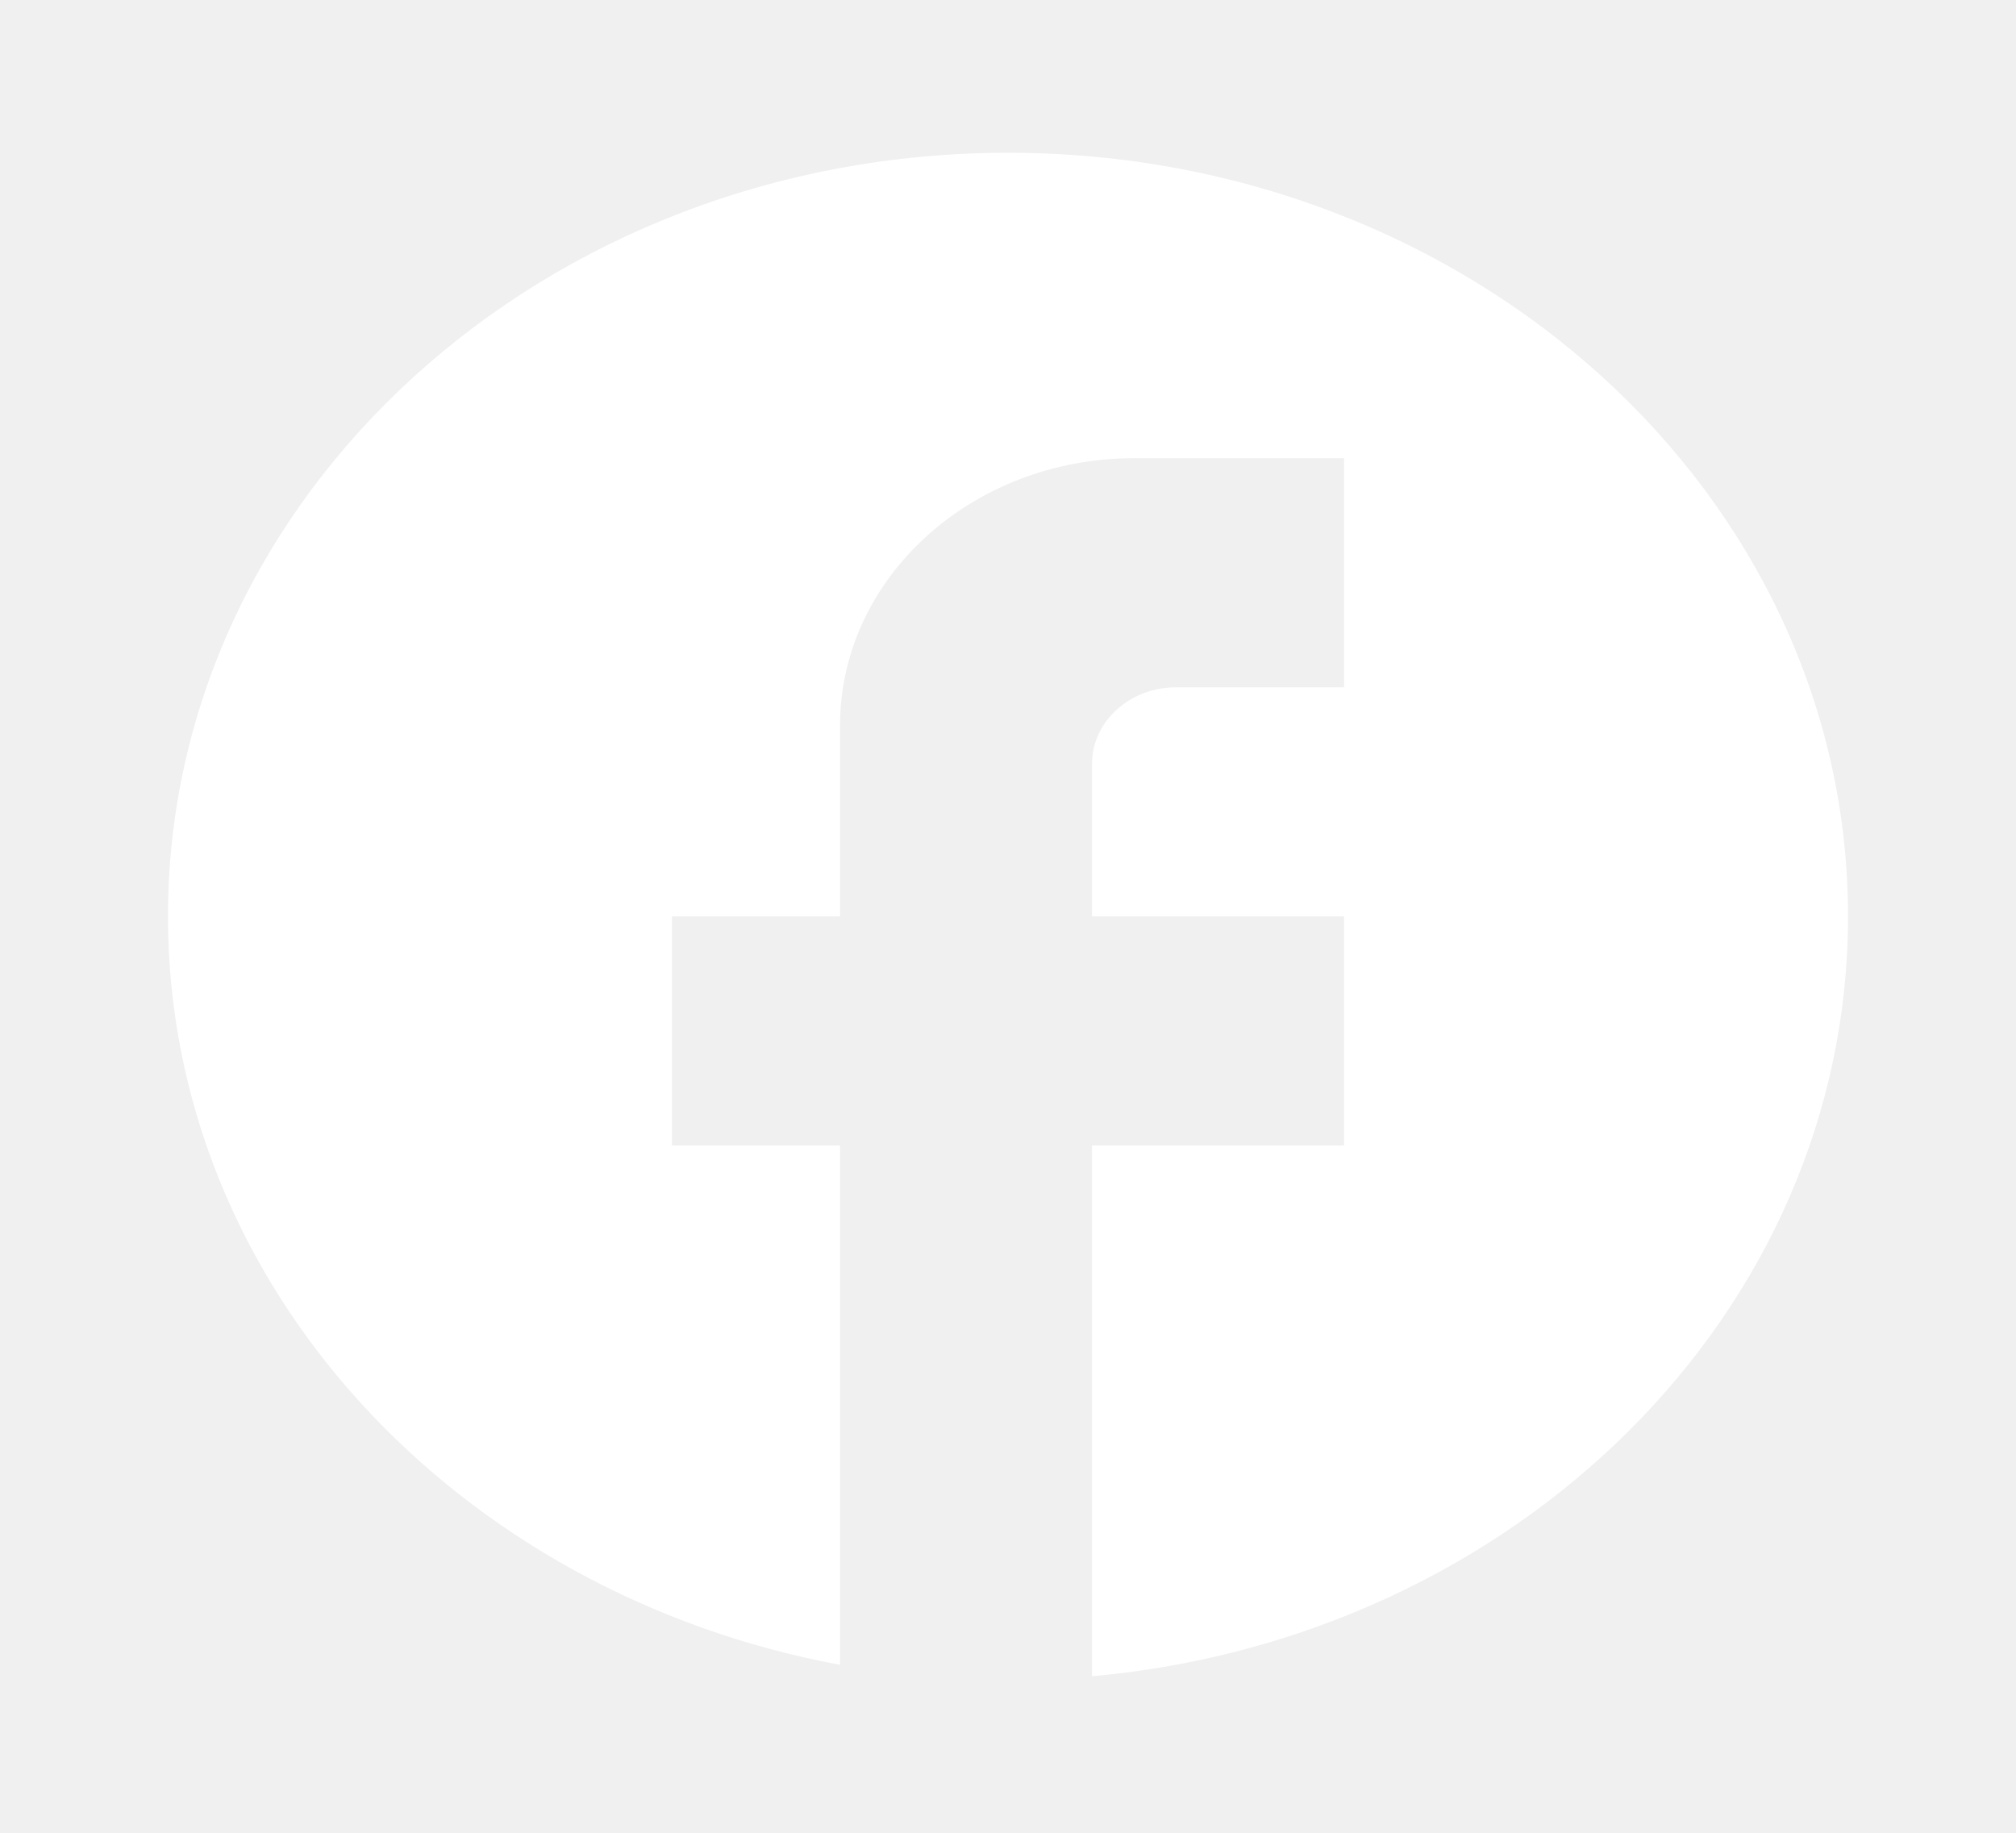
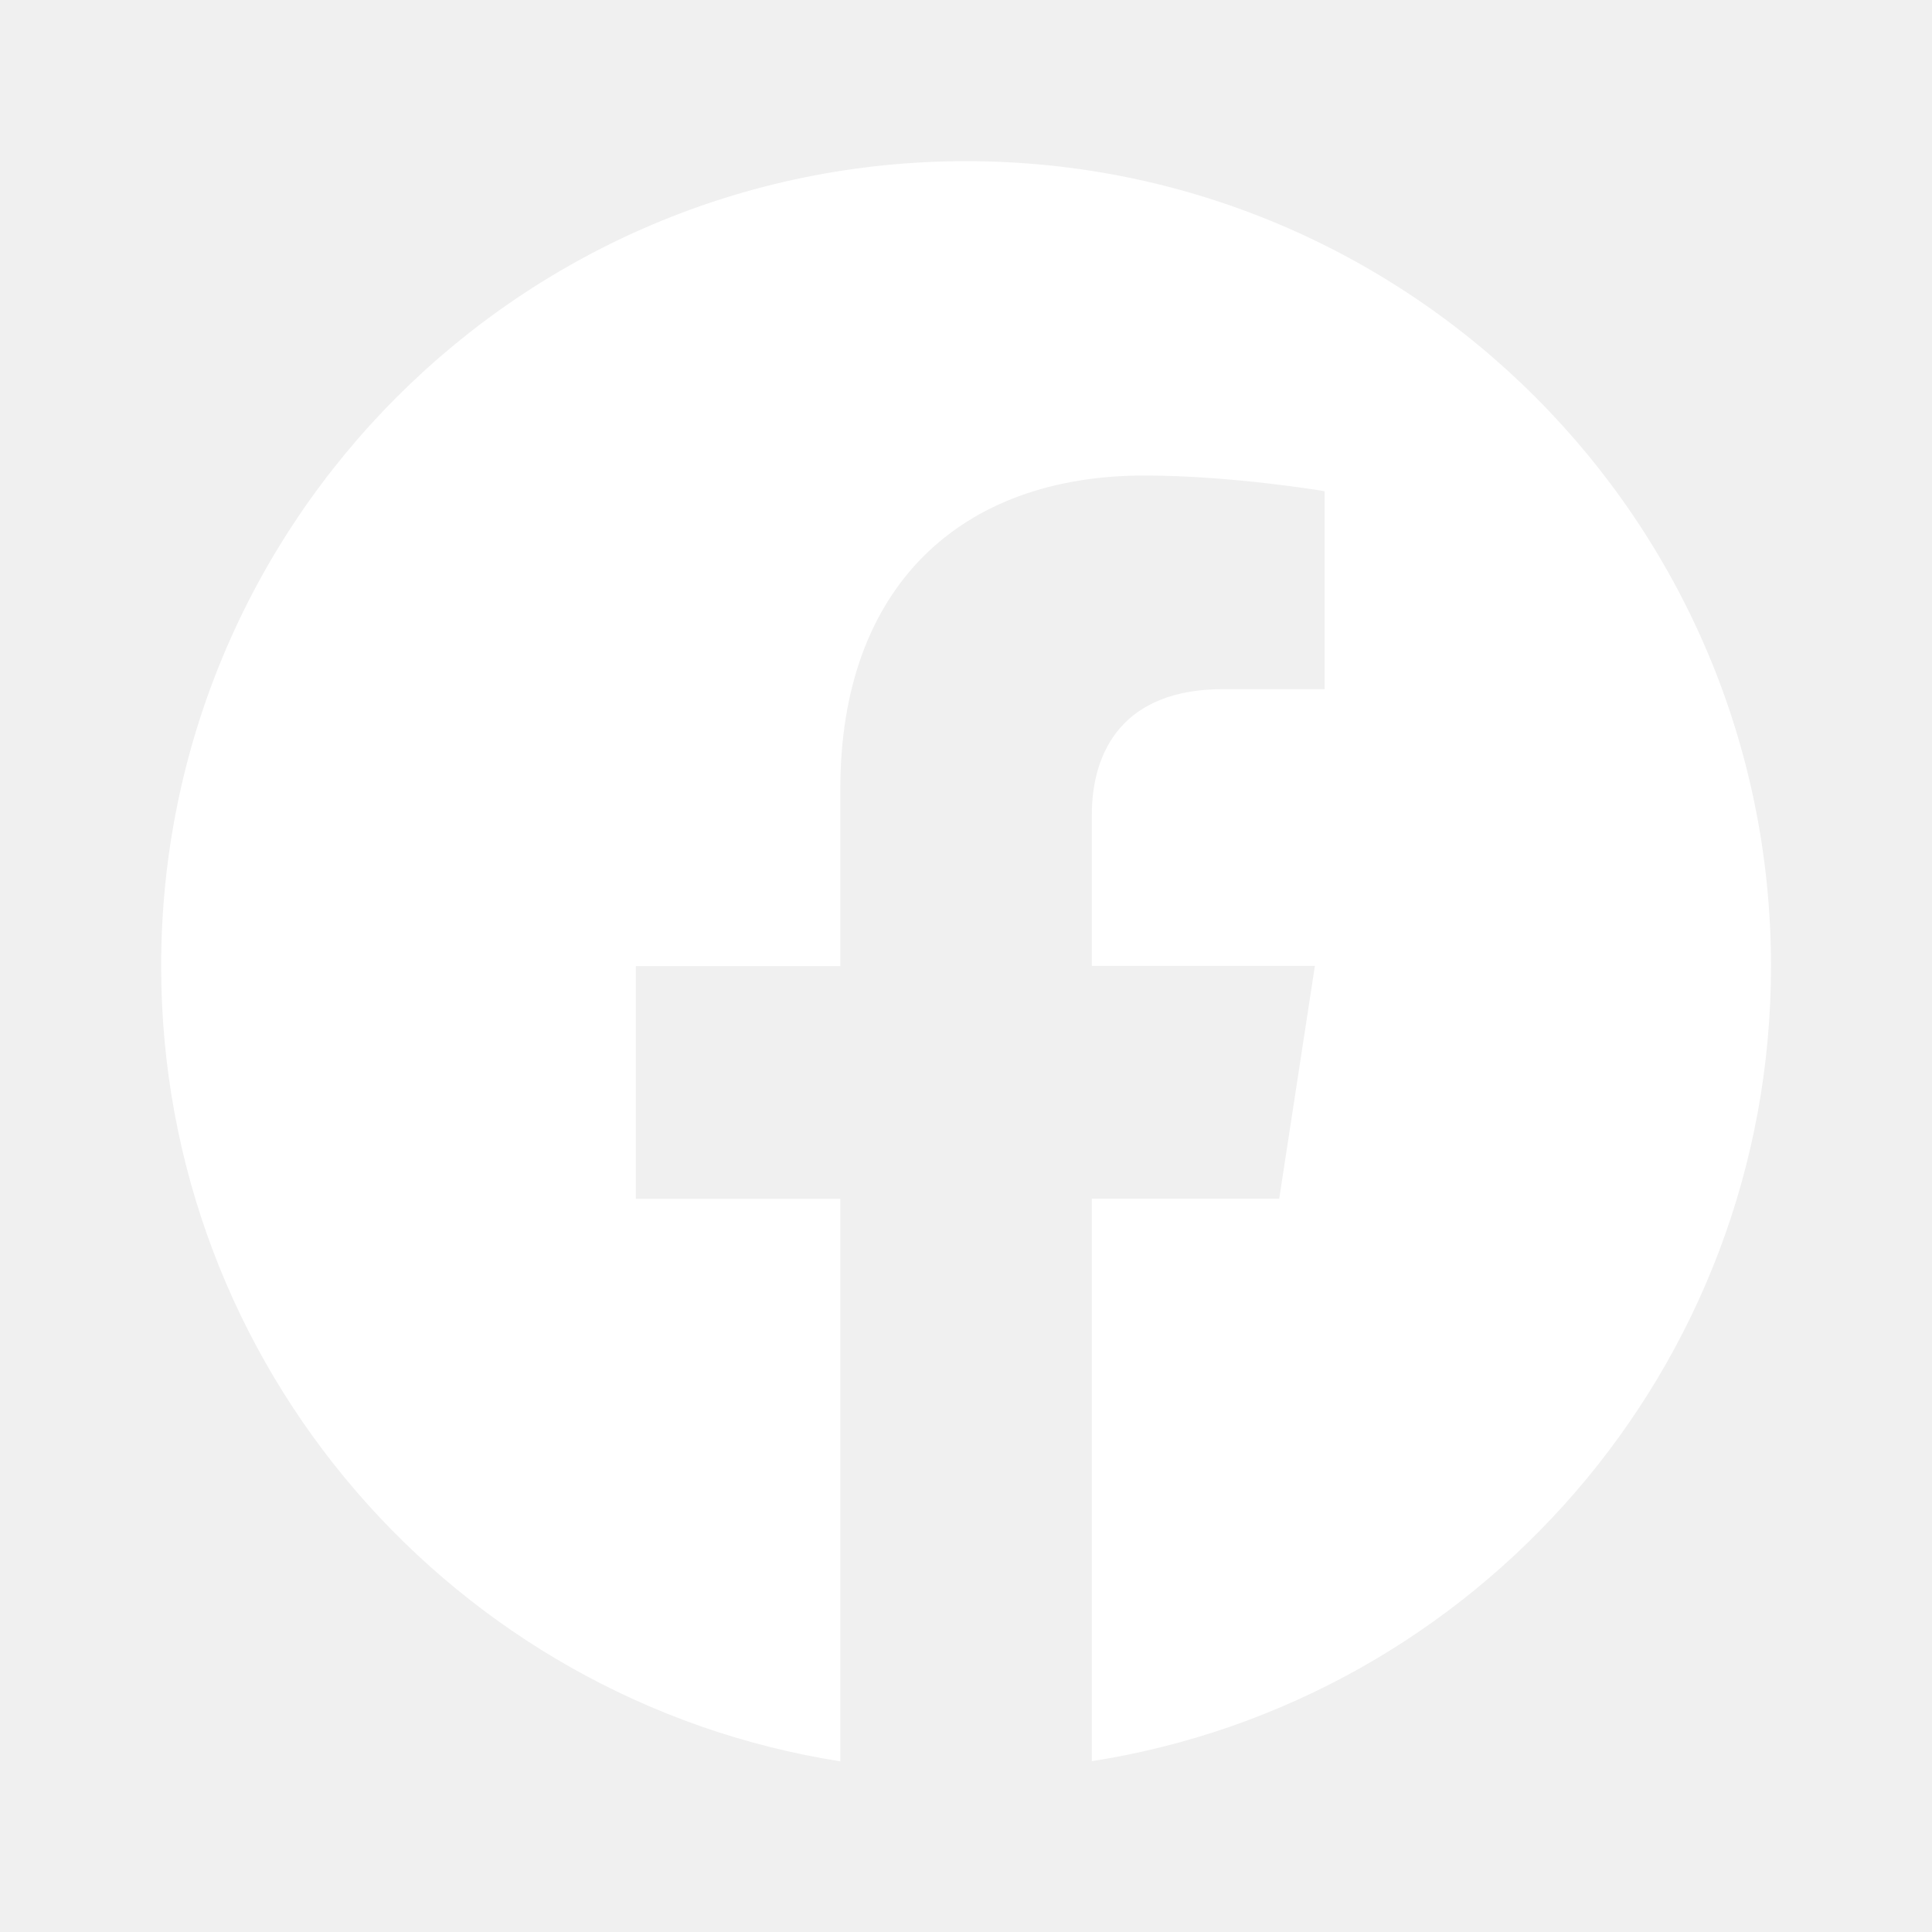
- <svg xmlns="http://www.w3.org/2000/svg" width="22" height="20" viewBox="0 0 22 20" fill="none">
-   <path d="M20.167 10C20.167 5.4 16.06 1.667 11 1.667C5.94 1.667 1.833 5.4 1.833 10C1.833 14.033 4.987 17.392 9.167 18.167V12.5H7.333V10H9.167V7.917C9.167 6.308 10.606 5 12.375 5H14.667V7.5H12.833C12.329 7.5 11.917 7.875 11.917 8.333V10H14.667V12.5H11.917V18.292C16.546 17.875 20.167 14.325 20.167 10Z" fill="white" />
+ <svg xmlns="http://www.w3.org/2000/svg" width="24" height="24" viewBox="0 0 24 24" fill="none">
+   <path d="M12.001 2.002C6.479 2.002 2.002 6.479 2.002 12.001C2.002 16.991 5.658 21.127 10.439 21.88V14.892H7.899V12.001H10.439V9.798C10.439 7.29 11.932 5.907 14.215 5.907C15.309 5.907 16.455 6.102 16.455 6.102V8.561H15.191C13.951 8.561 13.563 9.333 13.563 10.124V11.999H16.334L15.891 14.89H13.563V21.878C18.344 21.129 22 16.992 22 12.001C22 6.479 17.523 2.002 12.001 2.002V2.002Z" fill="white" />
</svg>
